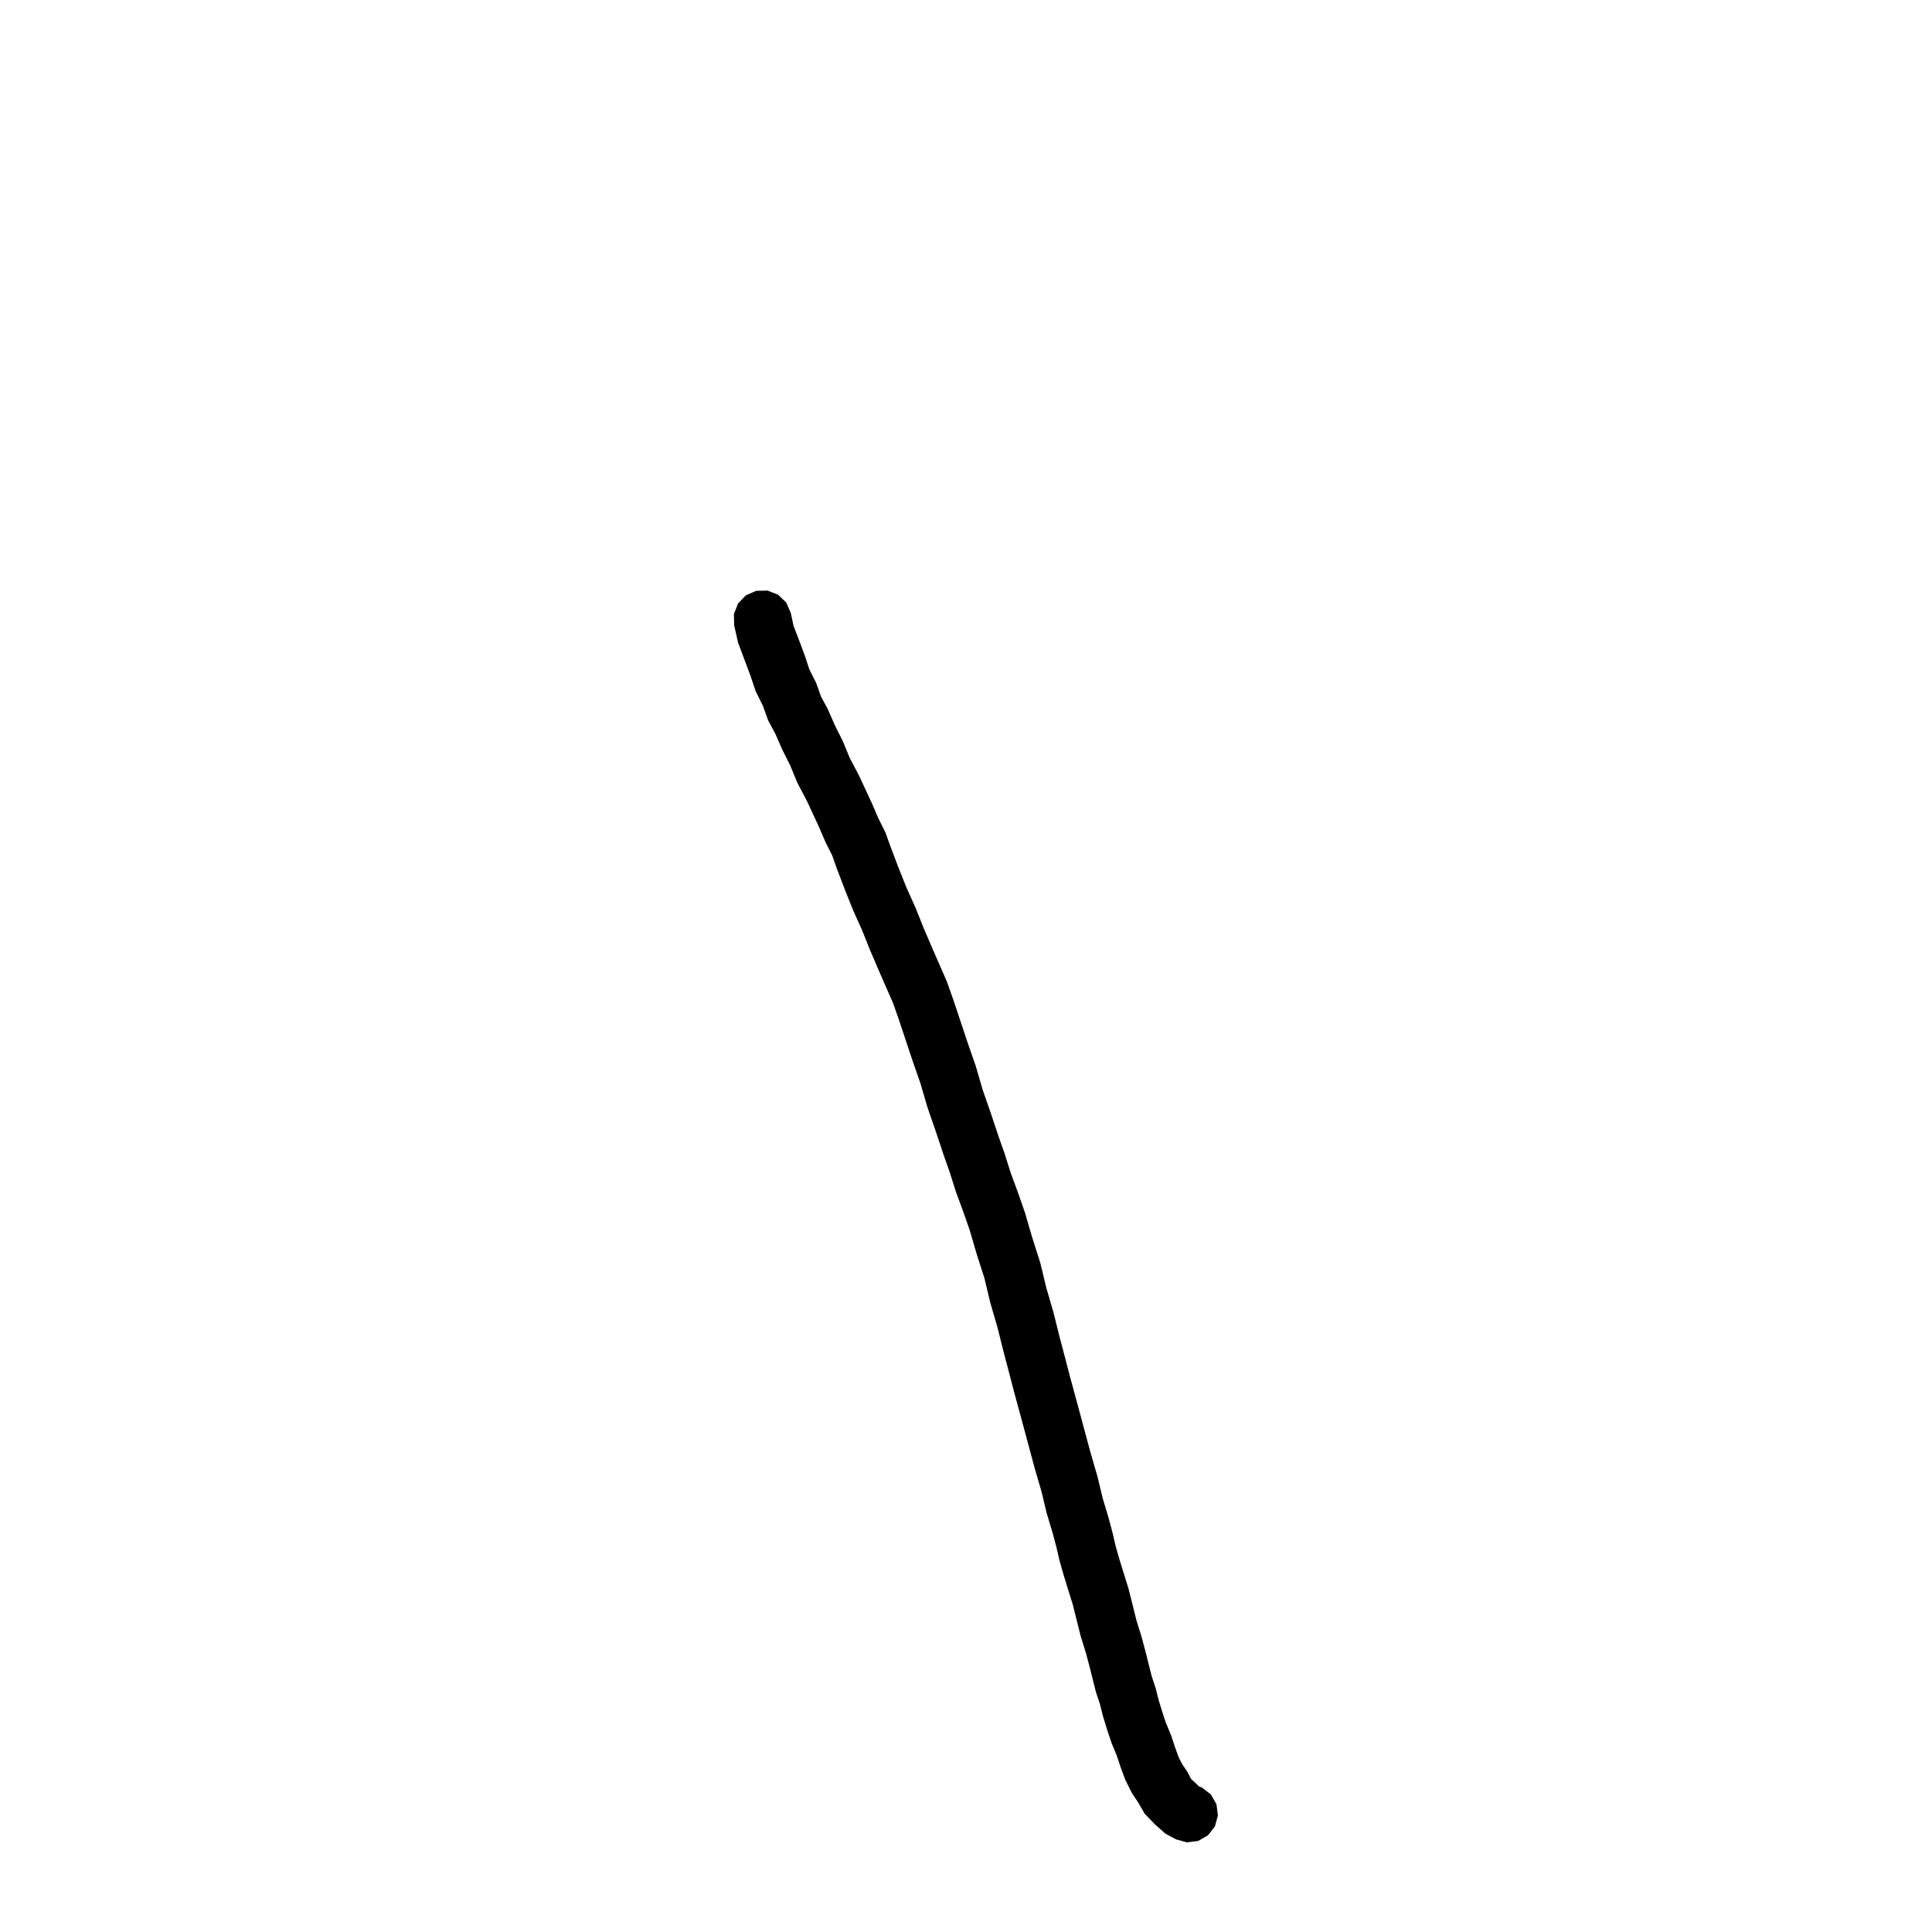
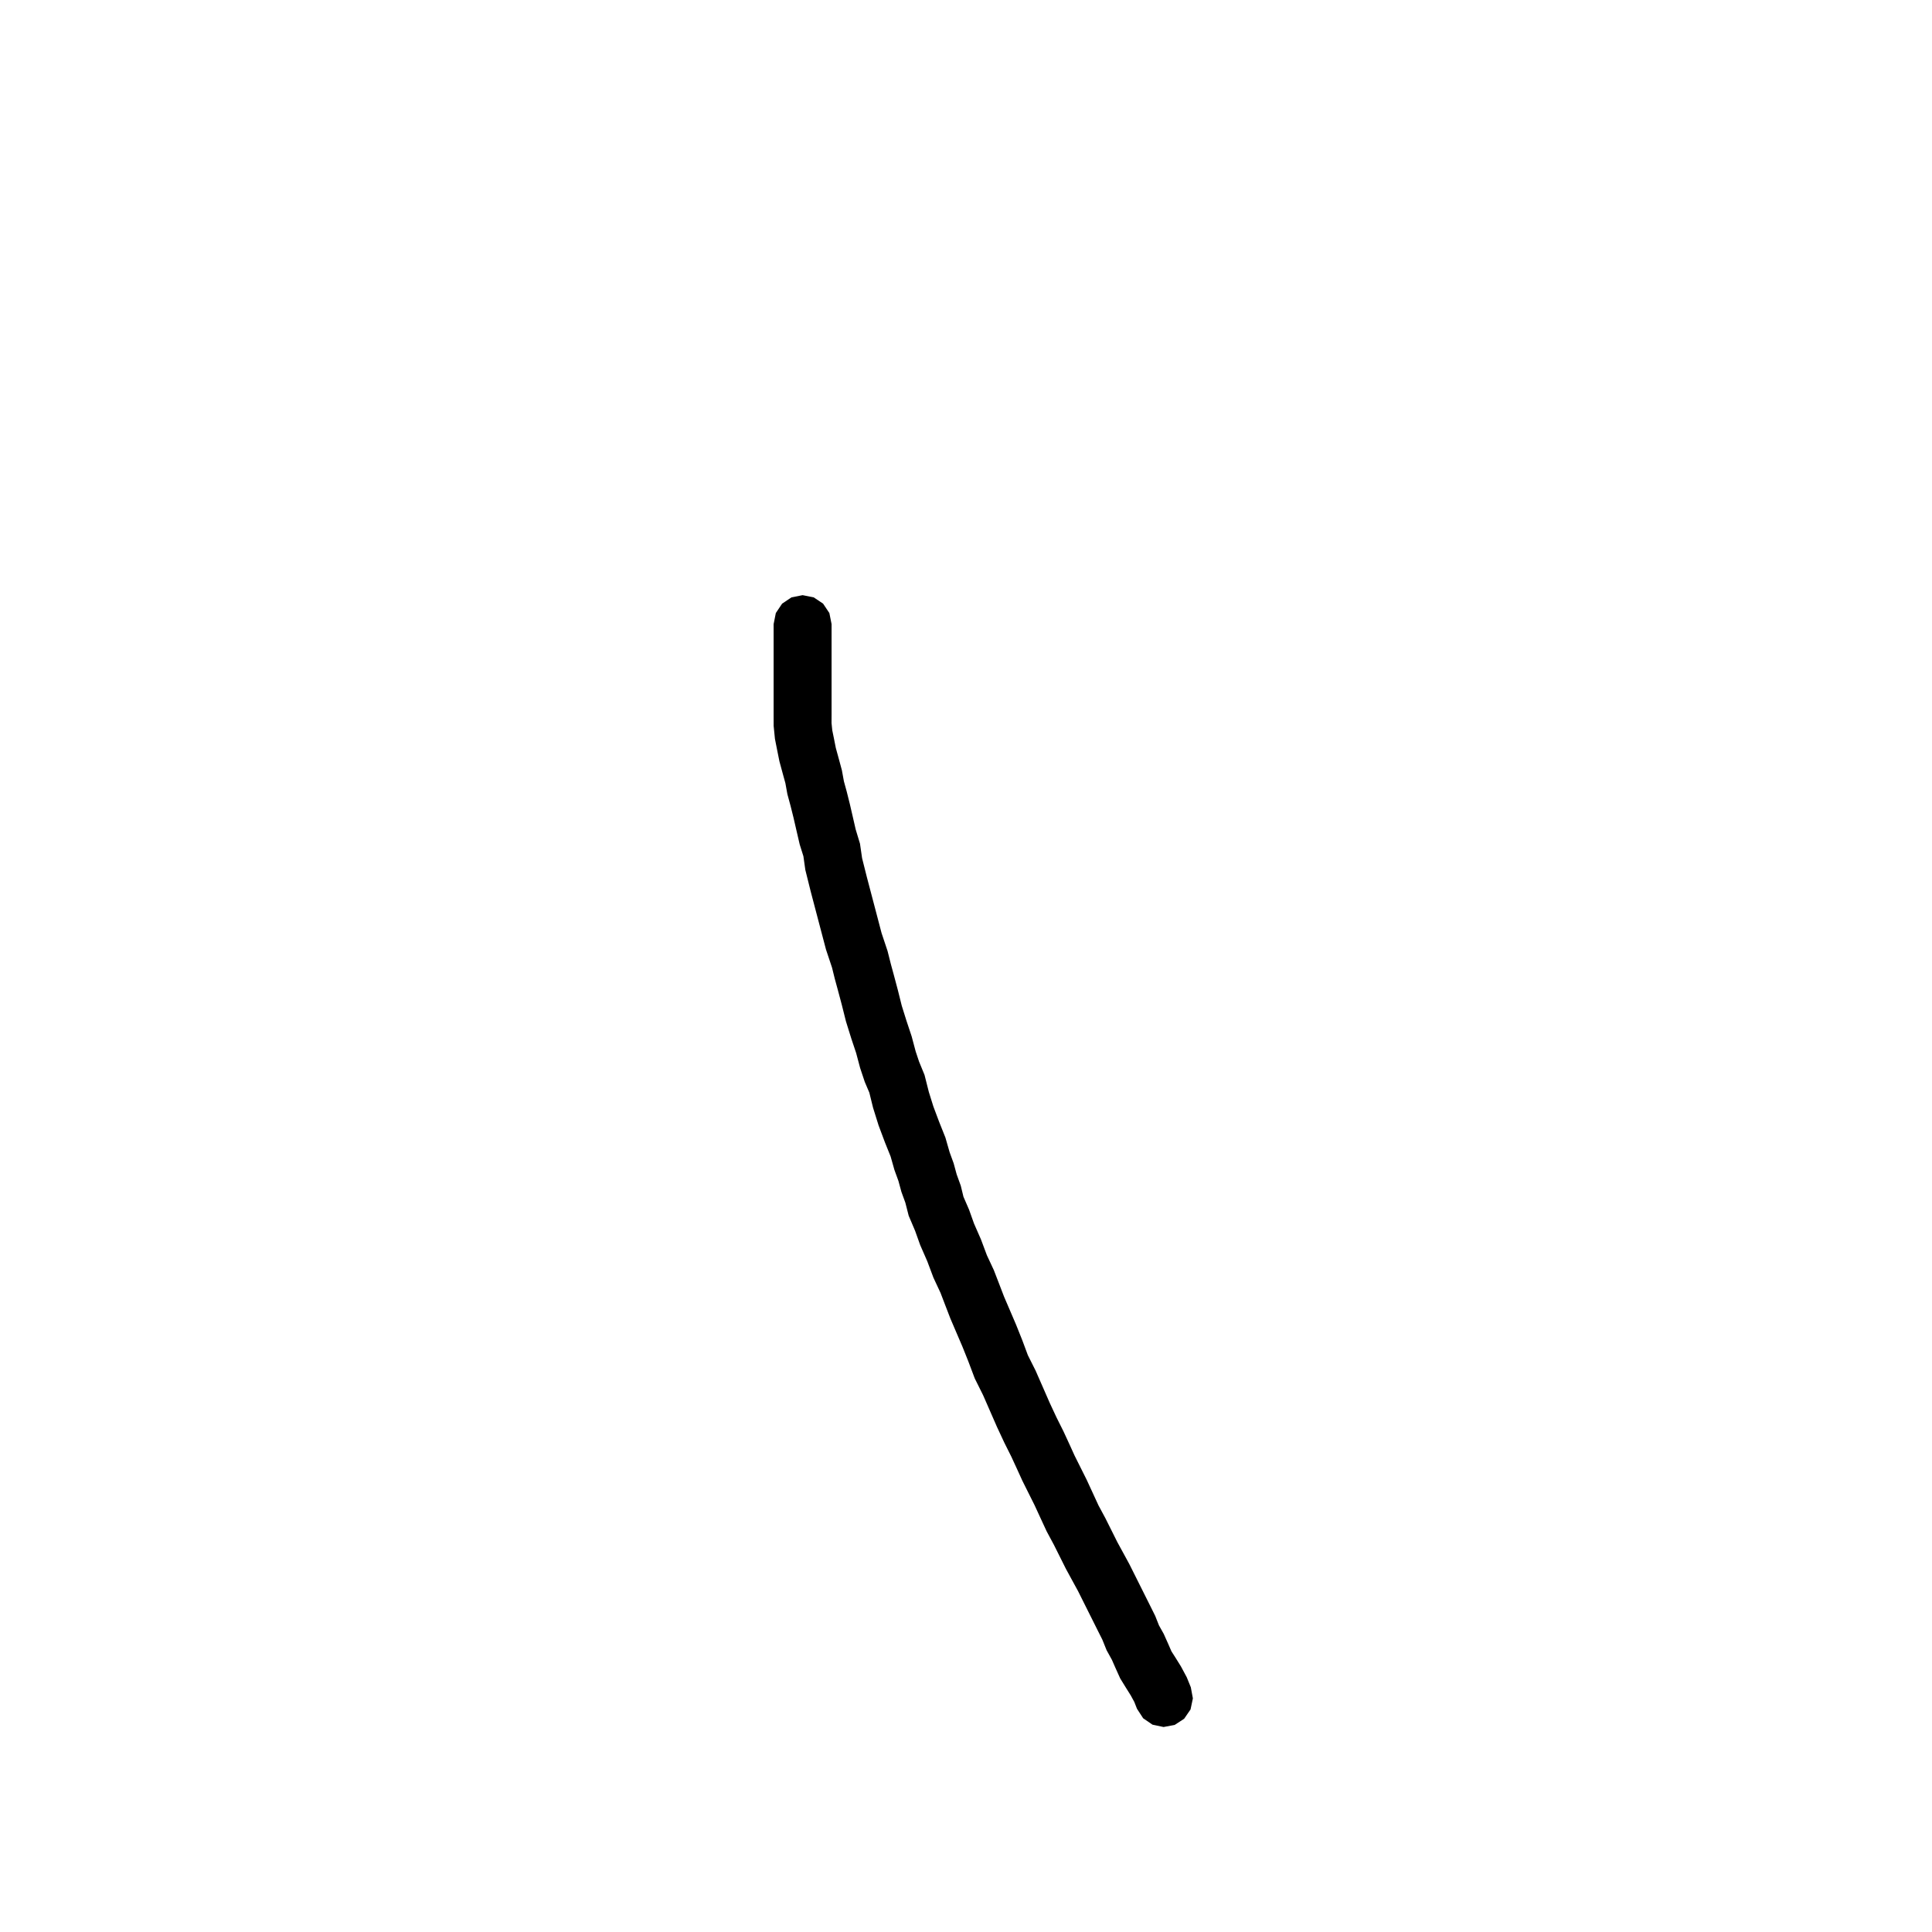
<svg xmlns="http://www.w3.org/2000/svg" viewBox="0 0 300 300" width="300" height="300">
-   <path d="M 114 97.113 L 114.602 99.767 L 115.584 102.397 L 116.49 104.81 L 117.352 107.363 L 118.465 109.597 L 119.268 111.834 L 120.418 113.989 L 121.487 116.436 L 122.712 118.882 L 123.828 121.585 L 125.277 124.331 L 126.311 126.551 L 127.216 128.509 L 128.181 130.759 L 129.218 132.818 L 129.915 134.794 L 131.188 138.136 L 132.485 141.377 L 133.888 144.494 L 135.119 147.574 L 136.548 150.909 L 137.647 153.421 L 138.674 155.76 L 139.539 158.219 L 140.461 160.988 L 141.717 164.755 L 142.937 168.258 L 144.028 171.998 L 145.302 175.664 L 146.55 179.409 L 147.474 182.027 L 148.421 185.022 L 149.534 188.046 L 150.572 191.007 L 151.648 194.7 L 152.865 198.493 L 153.784 202.329 L 154.88 206.092 L 155.799 209.771 L 156.585 212.757 L 157.525 216.361 L 158.465 219.806 L 159.554 223.852 L 160.657 227.947 L 161.733 231.634 L 162.514 234.913 L 163.469 238.1 L 164.053 240.293 L 164.53 242.357 L 165.195 244.688 L 165.835 246.769 L 166.58 249.147 L 167.17 251.513 L 167.827 254.134 L 168.617 256.664 L 169.206 258.876 L 169.664 260.708 L 170.177 262.747 L 170.8 264.617 L 171.254 266.441 L 171.925 268.625 L 172.621 270.703 L 173.4 272.574 L 173.987 274.342 L 174.724 276.351 L 175.745 278.391 L 176.735 279.885 L 177.754 281.642 L 179.339 283.289 L 180.972 284.733 L 182.614 285.616 L 184.308 286.08 L 186.05 285.86 L 187.575 284.99 L 188.652 283.603 L 189.115 281.91 L 188.896 280.168 L 188.026 278.642 L 186.639 277.566 L 186.203 277.41 L 185.55 276.776 L 184.954 276.242 L 184.414 275.192 L 183.534 273.882 L 182.997 272.805 L 182.487 271.385 L 181.827 269.413 L 181.048 267.543 L 180.497 265.882 L 179.921 264.014 L 179.44 262.097 L 178.817 260.227 L 178.395 258.525 L 177.918 256.617 L 177.26 254.154 L 176.491 251.697 L 175.901 249.331 L 175.244 246.71 L 174.431 244.101 L 173.824 242.131 L 173.242 240.098 L 172.784 238.11 L 172.122 235.627 L 171.207 232.581 L 170.429 229.315 L 169.324 225.52 L 168.245 221.512 L 167.152 217.453 L 166.221 214.042 L 165.291 210.477 L 164.519 207.541 L 163.568 203.739 L 162.483 200.021 L 161.531 196.066 L 160.254 192.066 L 159.149 188.278 L 158.005 185.006 L 156.936 182.108 L 156.013 179.181 L 155.067 176.5 L 153.822 172.764 L 152.602 169.262 L 151.511 165.521 L 150.237 161.855 L 149 158.142 L 148.052 155.3 L 147.047 152.461 L 145.892 149.813 L 144.809 147.337 L 143.433 144.127 L 142.171 140.974 L 140.768 137.857 L 139.572 134.864 L 138.352 131.66 L 137.49 129.273 L 136.345 126.969 L 135.44 124.854 L 134.474 122.761 L 133.327 120.306 L 131.971 117.753 L 130.905 115.157 L 129.636 112.616 L 128.523 110.076 L 127.492 108.179 L 126.737 106.052 L 125.668 103.922 L 124.971 101.8 L 124.007 99.227 L 123.223 97.181 L 122.786 95.16 L 122.078 93.553 L 120.809 92.34 L 119.172 91.704 L 117.417 91.744 L 115.81 92.451 L 114.596 93.72 L 113.961 95.357 Z" fill="black" fill-rule="nonzero" />
+   <path d="M 120.127 96.916 L 120.127 98.474 L 120.127 100.032 L 120.127 101.591 L 120.127 103.149 L 120.127 104.708 L 120.127 106.266 L 120.127 107.825 L 120.127 109.383 L 120.127 110.942 L 120.132 112.725 L 120.332 114.726 L 120.682 116.499 L 121.028 118.218 L 121.532 120.074 L 121.953 121.601 L 122.264 123.315 L 122.766 125.168 L 123.212 126.953 L 123.67 128.94 L 124.177 131.124 L 124.753 132.957 L 125.05 135.07 L 125.878 138.397 L 126.664 141.385 L 127.444 144.347 L 128.261 147.445 L 129.2 150.261 L 129.623 151.974 L 130.1 153.722 L 130.711 156.014 L 131.36 158.601 L 132.188 161.258 L 132.94 163.507 L 133.559 165.83 L 134.283 168.002 L 134.992 169.669 L 135.567 172.004 L 136.423 174.742 L 137.417 177.397 L 138.295 179.577 L 138.886 181.664 L 139.507 183.371 L 139.975 185.085 L 140.581 186.745 L 141.101 188.777 L 142.101 191.132 L 142.89 193.34 L 143.99 195.856 L 144.944 198.396 L 146.049 200.766 L 146.764 202.635 L 147.576 204.743 L 148.542 207 L 149.456 209.13 L 150.352 211.371 L 151.361 214.044 L 152.656 216.644 L 153.699 219.031 L 154.811 221.573 L 155.951 224.015 L 157.04 226.192 L 157.938 228.141 L 158.749 229.922 L 159.719 231.863 L 160.622 233.668 L 161.528 235.633 L 162.524 237.785 L 163.647 239.875 L 164.55 241.681 L 165.52 243.621 L 166.494 245.408 L 167.394 247.056 L 168.134 248.538 L 168.913 250.097 L 169.693 251.655 L 170.472 253.214 L 171.172 254.606 L 171.833 256.245 L 172.654 257.733 L 173.19 258.951 L 173.948 260.631 L 174.889 262.158 L 175.591 263.277 L 176.139 264.286 L 176.552 265.34 L 177.51 266.812 L 178.958 267.805 L 180.676 268.169 L 182.402 267.847 L 183.873 266.889 L 184.867 265.441 L 185.23 263.724 L 184.909 261.998 L 184.283 260.454 L 183.376 258.762 L 182.521 257.388 L 181.902 256.42 L 181.414 255.296 L 180.703 253.708 L 179.966 252.392 L 179.38 250.913 L 178.522 249.189 L 177.742 247.63 L 176.963 246.072 L 176.184 244.514 L 175.366 242.88 L 174.395 241.098 L 173.499 239.457 L 172.6 237.656 L 171.632 235.723 L 170.574 233.76 L 169.699 231.861 L 168.735 229.773 L 167.768 227.838 L 166.868 226.039 L 166.12 224.391 L 165.149 222.288 L 164.056 220.102 L 163.014 217.869 L 161.944 215.424 L 160.805 212.824 L 159.606 210.437 L 158.745 208.122 L 157.772 205.689 L 156.815 203.455 L 155.911 201.348 L 155.164 199.404 L 154.321 197.221 L 153.244 194.916 L 152.328 192.469 L 151.246 189.998 L 150.477 187.842 L 149.606 185.833 L 149.191 184.125 L 148.551 182.356 L 148.084 180.642 L 147.458 178.921 L 146.803 176.643 L 145.81 174.148 L 144.934 171.816 L 144.231 169.567 L 143.56 166.915 L 142.71 164.842 L 142.188 163.274 L 141.56 160.921 L 140.753 158.495 L 140.023 156.165 L 139.425 153.765 L 138.79 151.382 L 138.332 149.702 L 137.82 147.674 L 136.888 144.88 L 136.147 142.056 L 135.368 139.095 L 134.596 136.162 L 133.865 133.255 L 133.539 131.004 L 132.868 128.785 L 132.44 126.917 L 131.963 124.852 L 131.474 122.897 L 131.041 121.321 L 130.729 119.607 L 130.215 117.706 L 129.783 116.133 L 129.507 114.734 L 129.233 113.391 L 129.121 112.275 L 129.127 110.942 L 129.127 109.383 L 129.127 107.825 L 129.127 106.266 L 129.127 104.708 L 129.127 103.149 L 129.127 101.591 L 129.127 100.032 L 129.127 98.474 L 129.127 96.916 L 128.784 95.194 L 127.809 93.734 L 126.349 92.758 L 124.627 92.416 L 122.905 92.758 L 121.445 93.734 L 120.469 95.194 Z" fill="black" fill-rule="nonzero" />
</svg>
